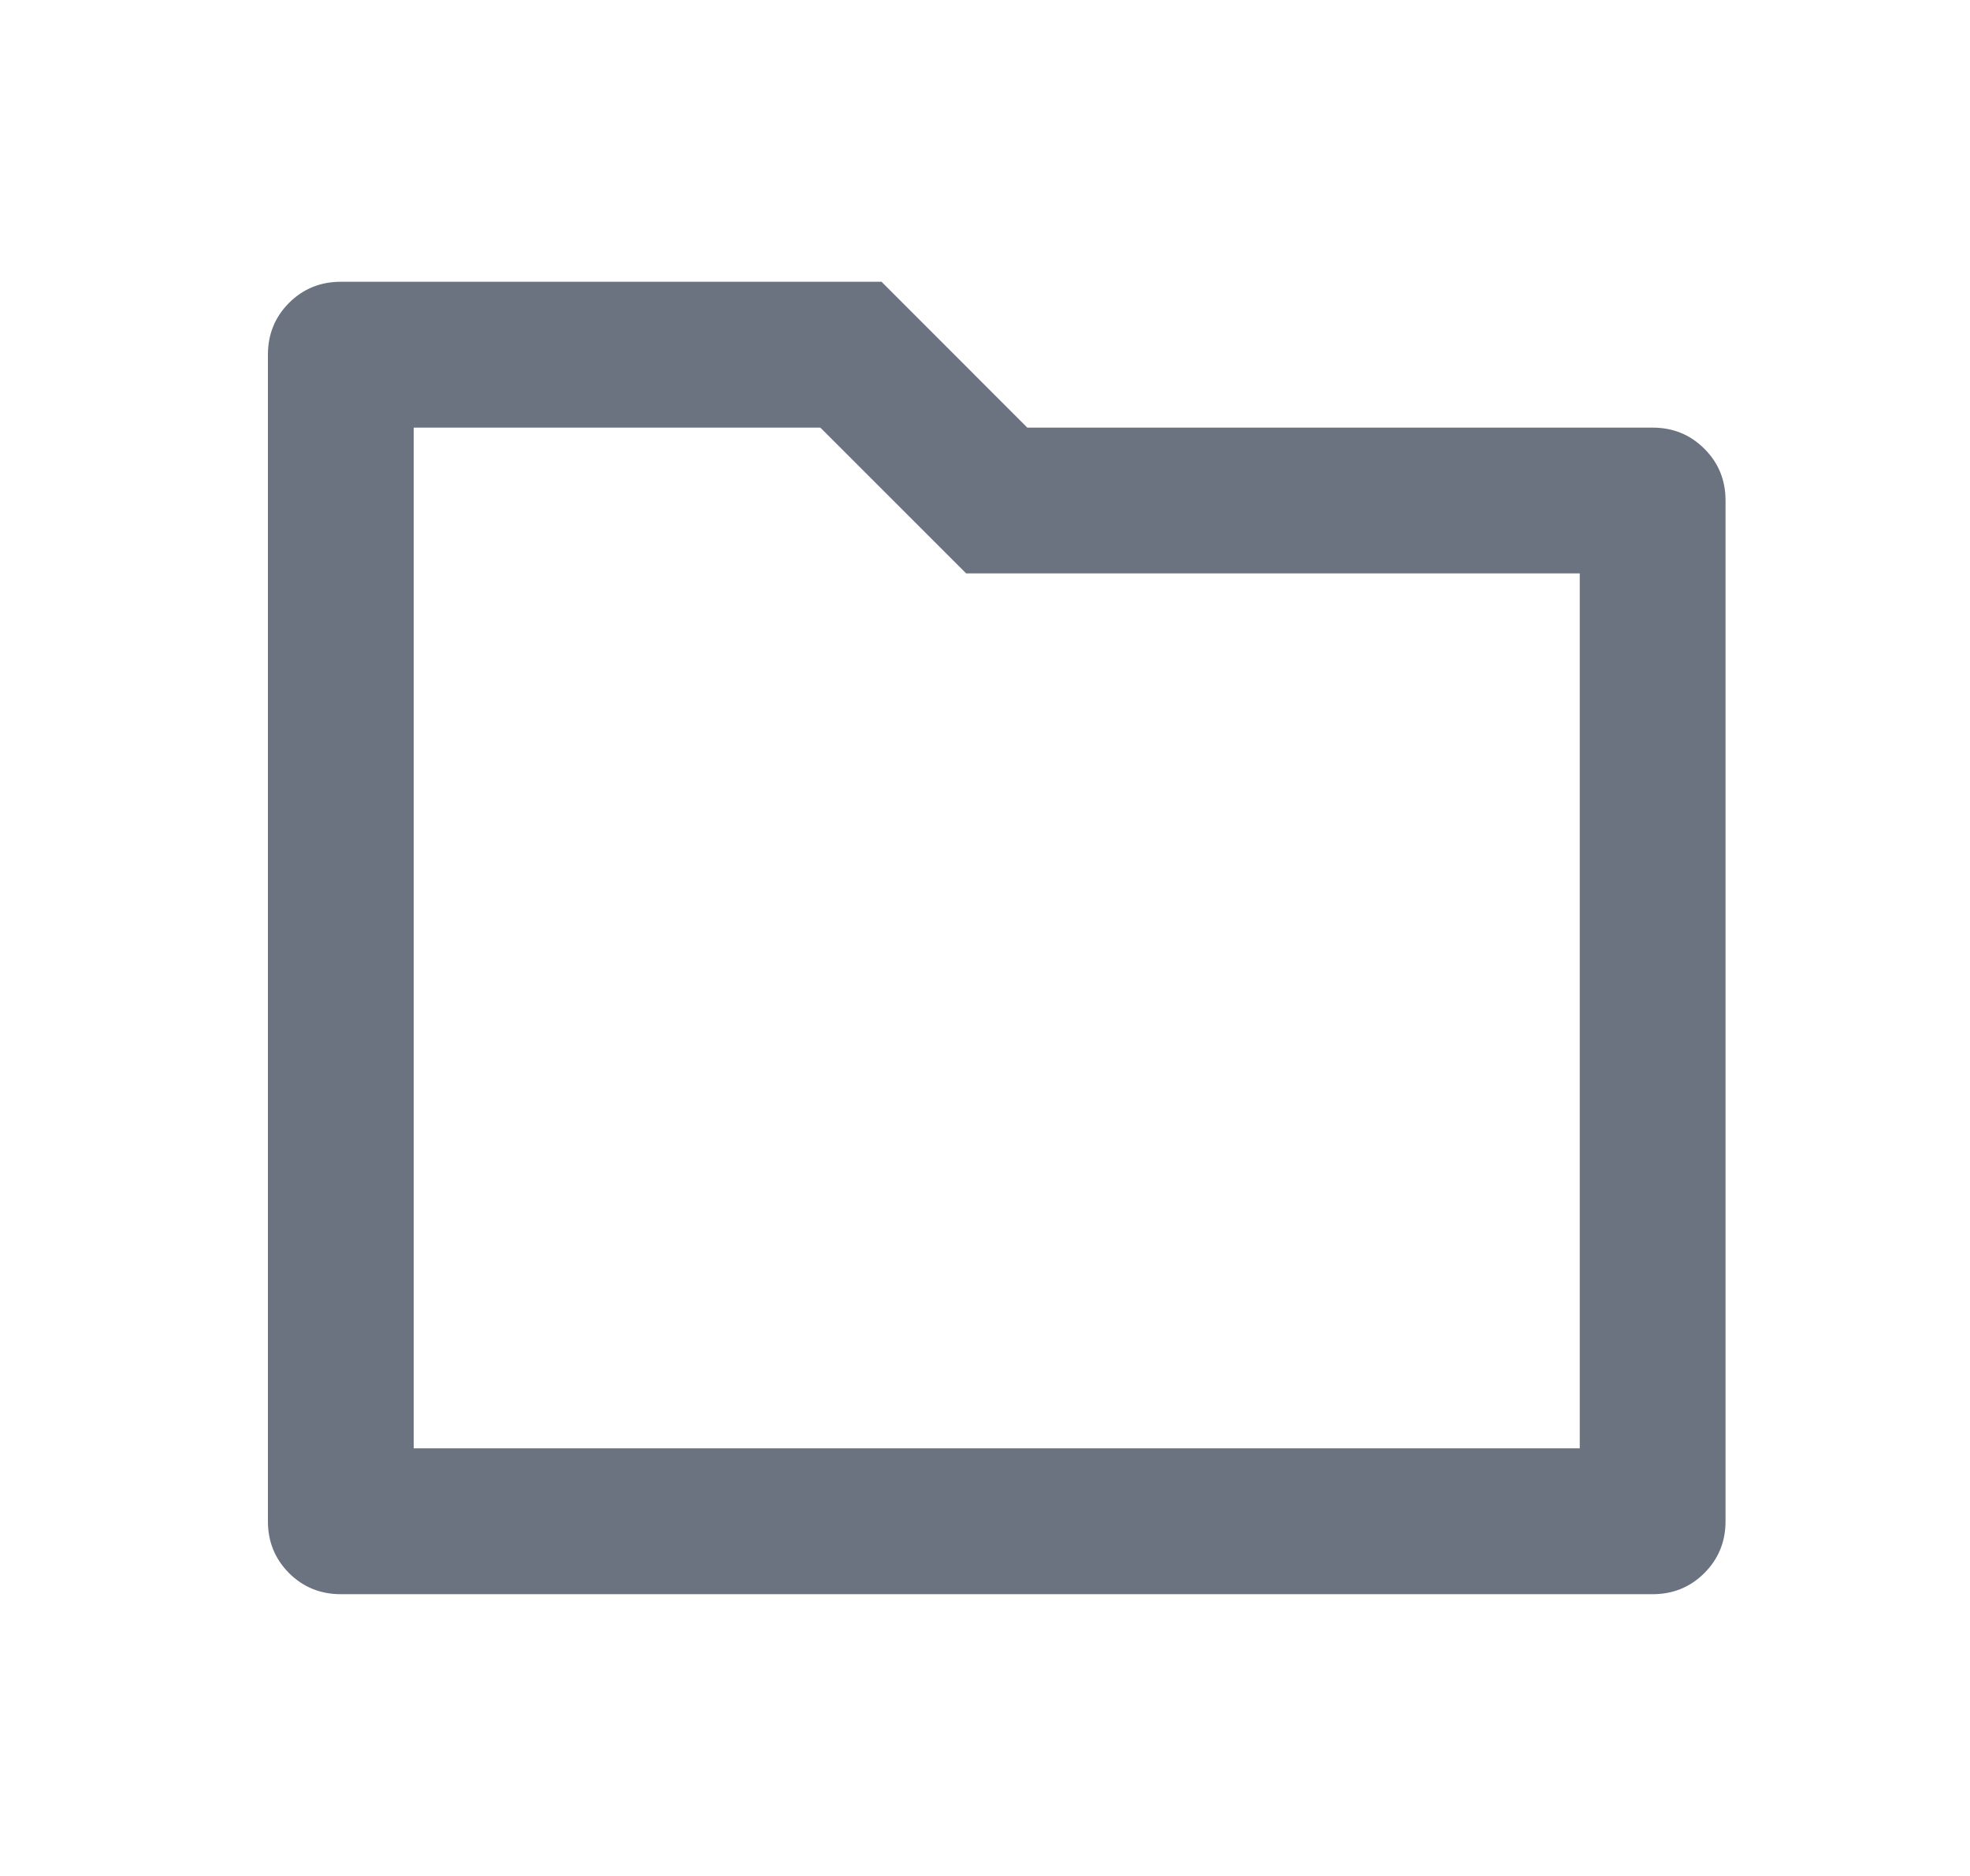
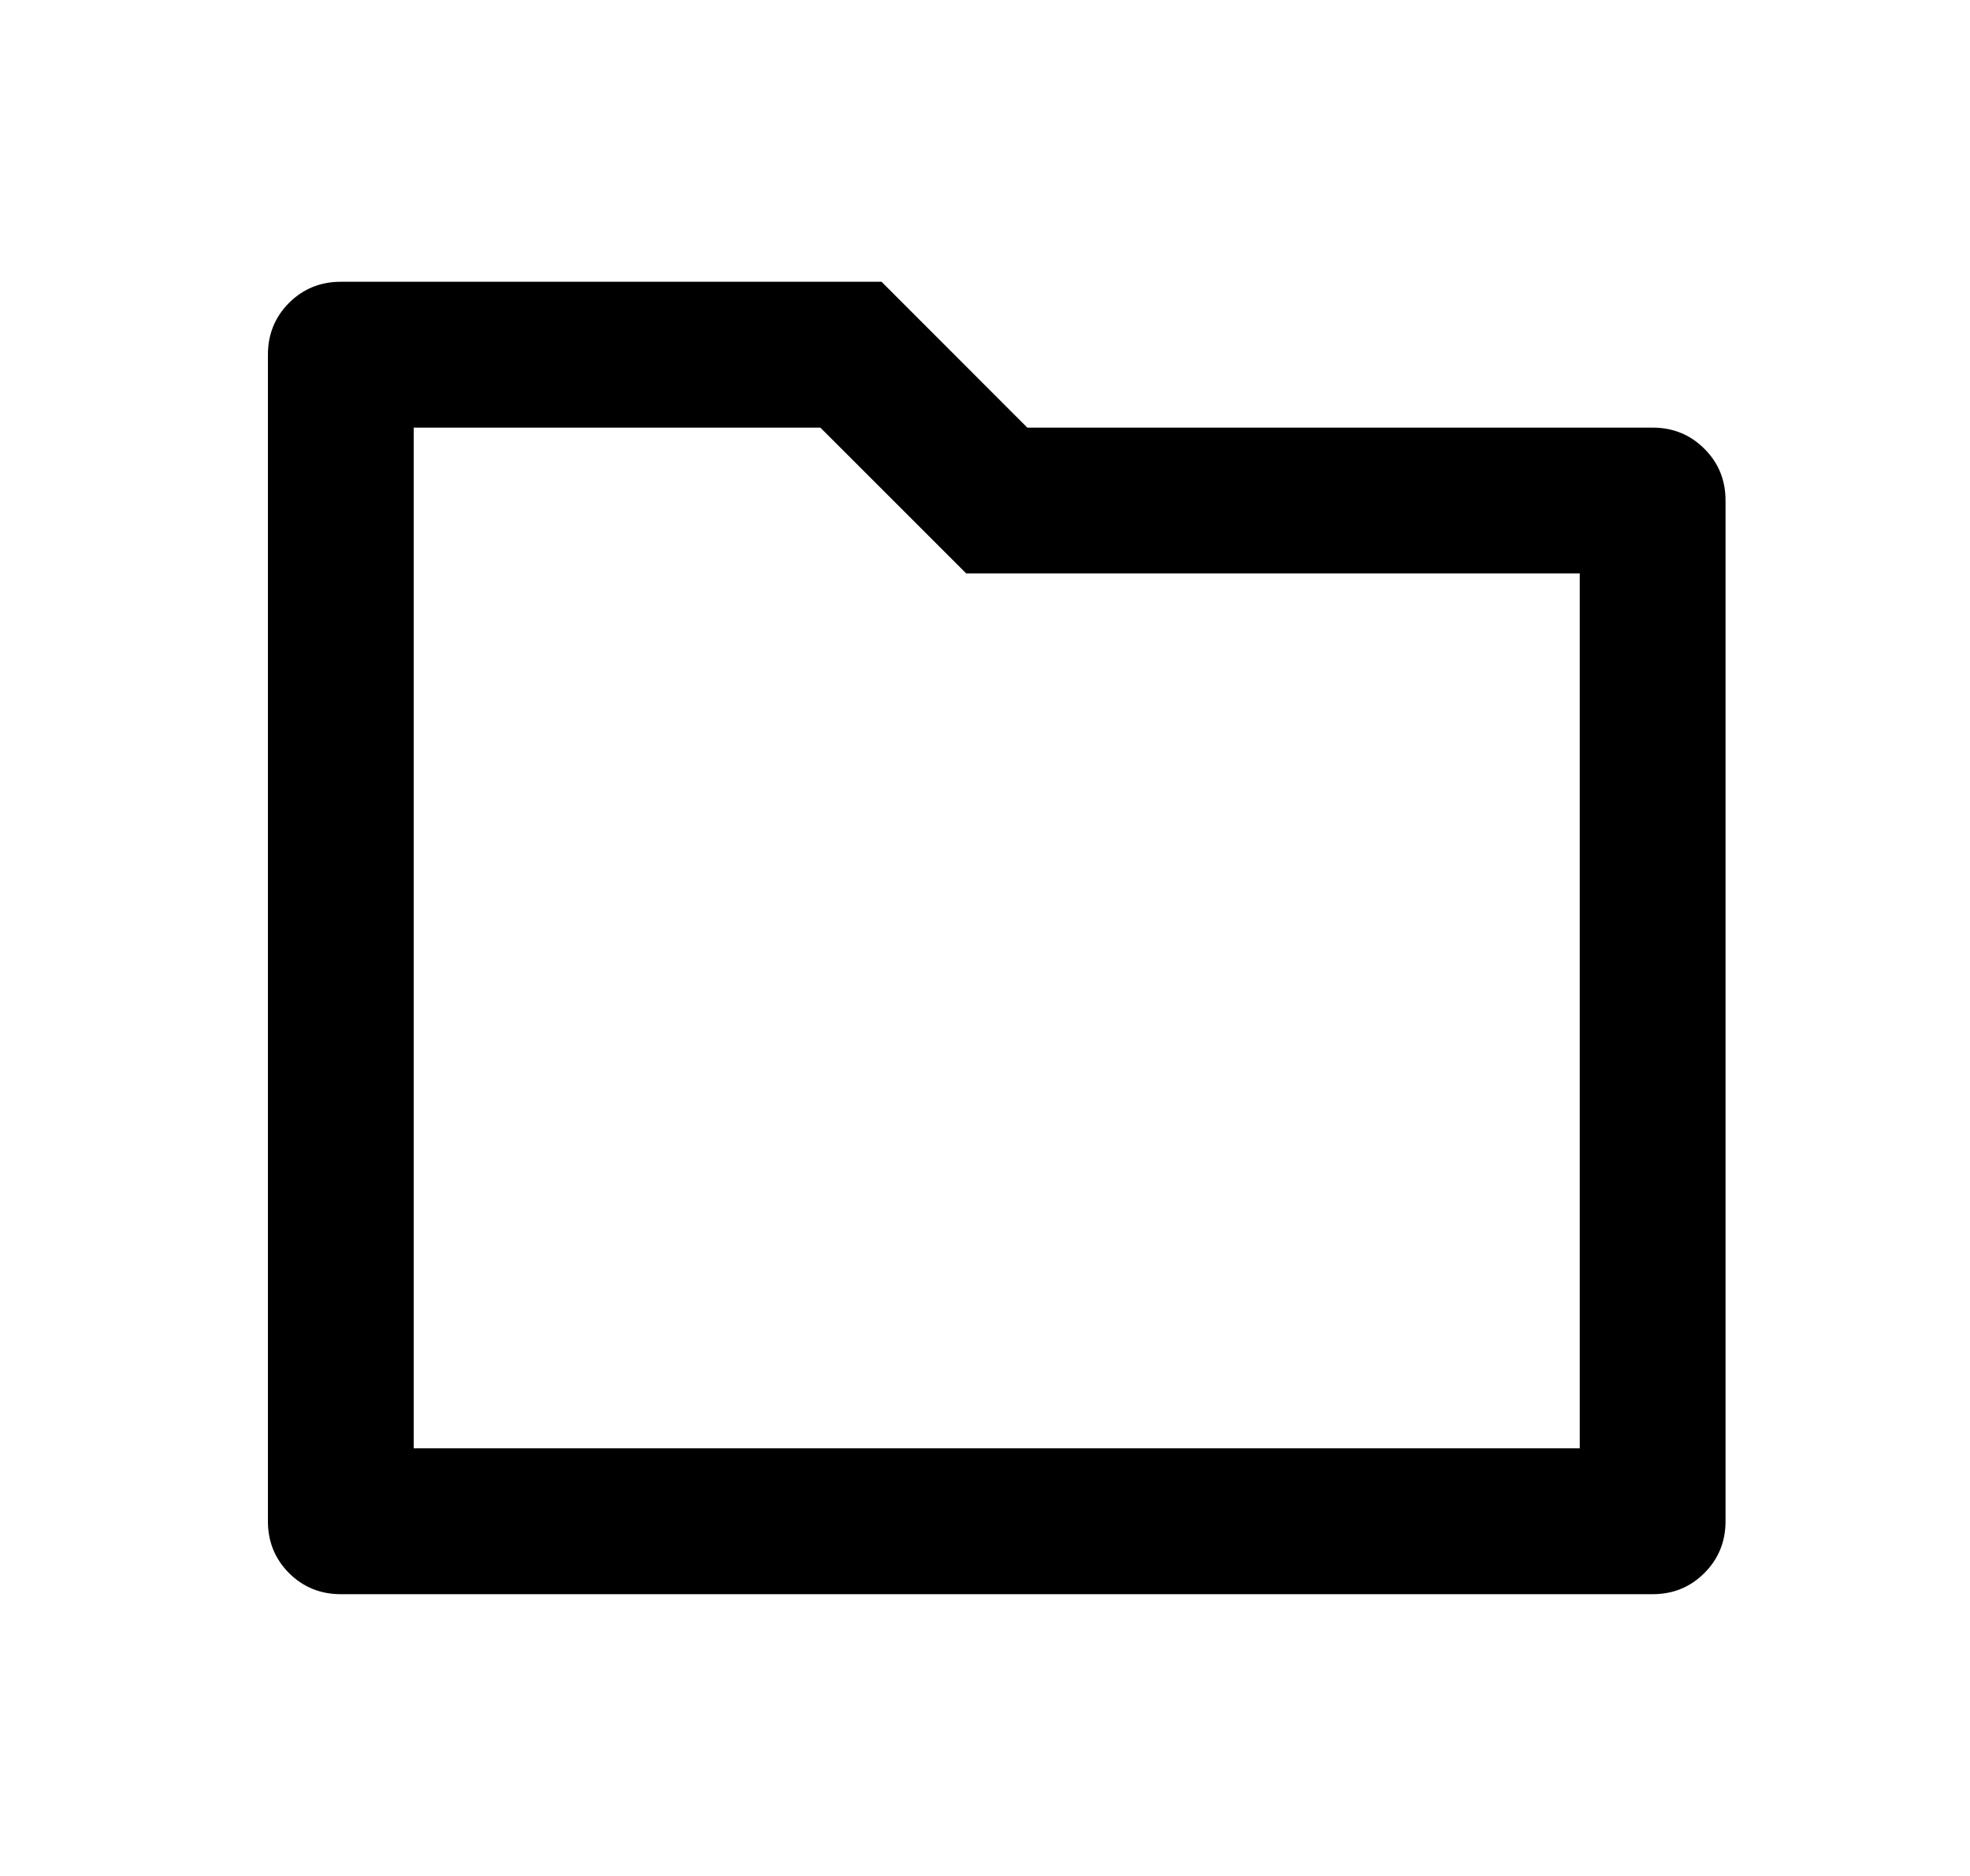
- <svg xmlns="http://www.w3.org/2000/svg" width="21" height="20" viewBox="0 0 21 20" fill="none">
-   <path d="M4.41 4.559V15.441H16.84V6.113H10.299L8.745 4.559H4.41ZM10.951 4.559H17.617C17.834 4.559 18.018 4.634 18.168 4.784C18.319 4.934 18.394 5.118 18.394 5.336V16.219C18.394 16.436 18.319 16.62 18.168 16.771C18.018 16.921 17.834 16.996 17.617 16.996H3.633C3.416 16.996 3.232 16.921 3.081 16.771C2.931 16.62 2.856 16.436 2.856 16.219V3.781C2.856 3.564 2.931 3.38 3.081 3.229C3.232 3.079 3.416 3.004 3.633 3.004H9.397L10.951 4.559Z" fill="#6B7280" />
+ <svg xmlns="http://www.w3.org/2000/svg" width="21" height="20" viewBox="0 0 21 20">
+   <path d="M4.41 4.559V15.441H16.84V6.113H10.299L8.745 4.559H4.41ZM10.951 4.559H17.617C17.834 4.559 18.018 4.634 18.168 4.784C18.319 4.934 18.394 5.118 18.394 5.336V16.219C18.394 16.436 18.319 16.62 18.168 16.771C18.018 16.921 17.834 16.996 17.617 16.996H3.633C3.416 16.996 3.232 16.921 3.081 16.771C2.931 16.62 2.856 16.436 2.856 16.219V3.781C2.856 3.564 2.931 3.38 3.081 3.229C3.232 3.079 3.416 3.004 3.633 3.004H9.397L10.951 4.559Z" />
</svg>
